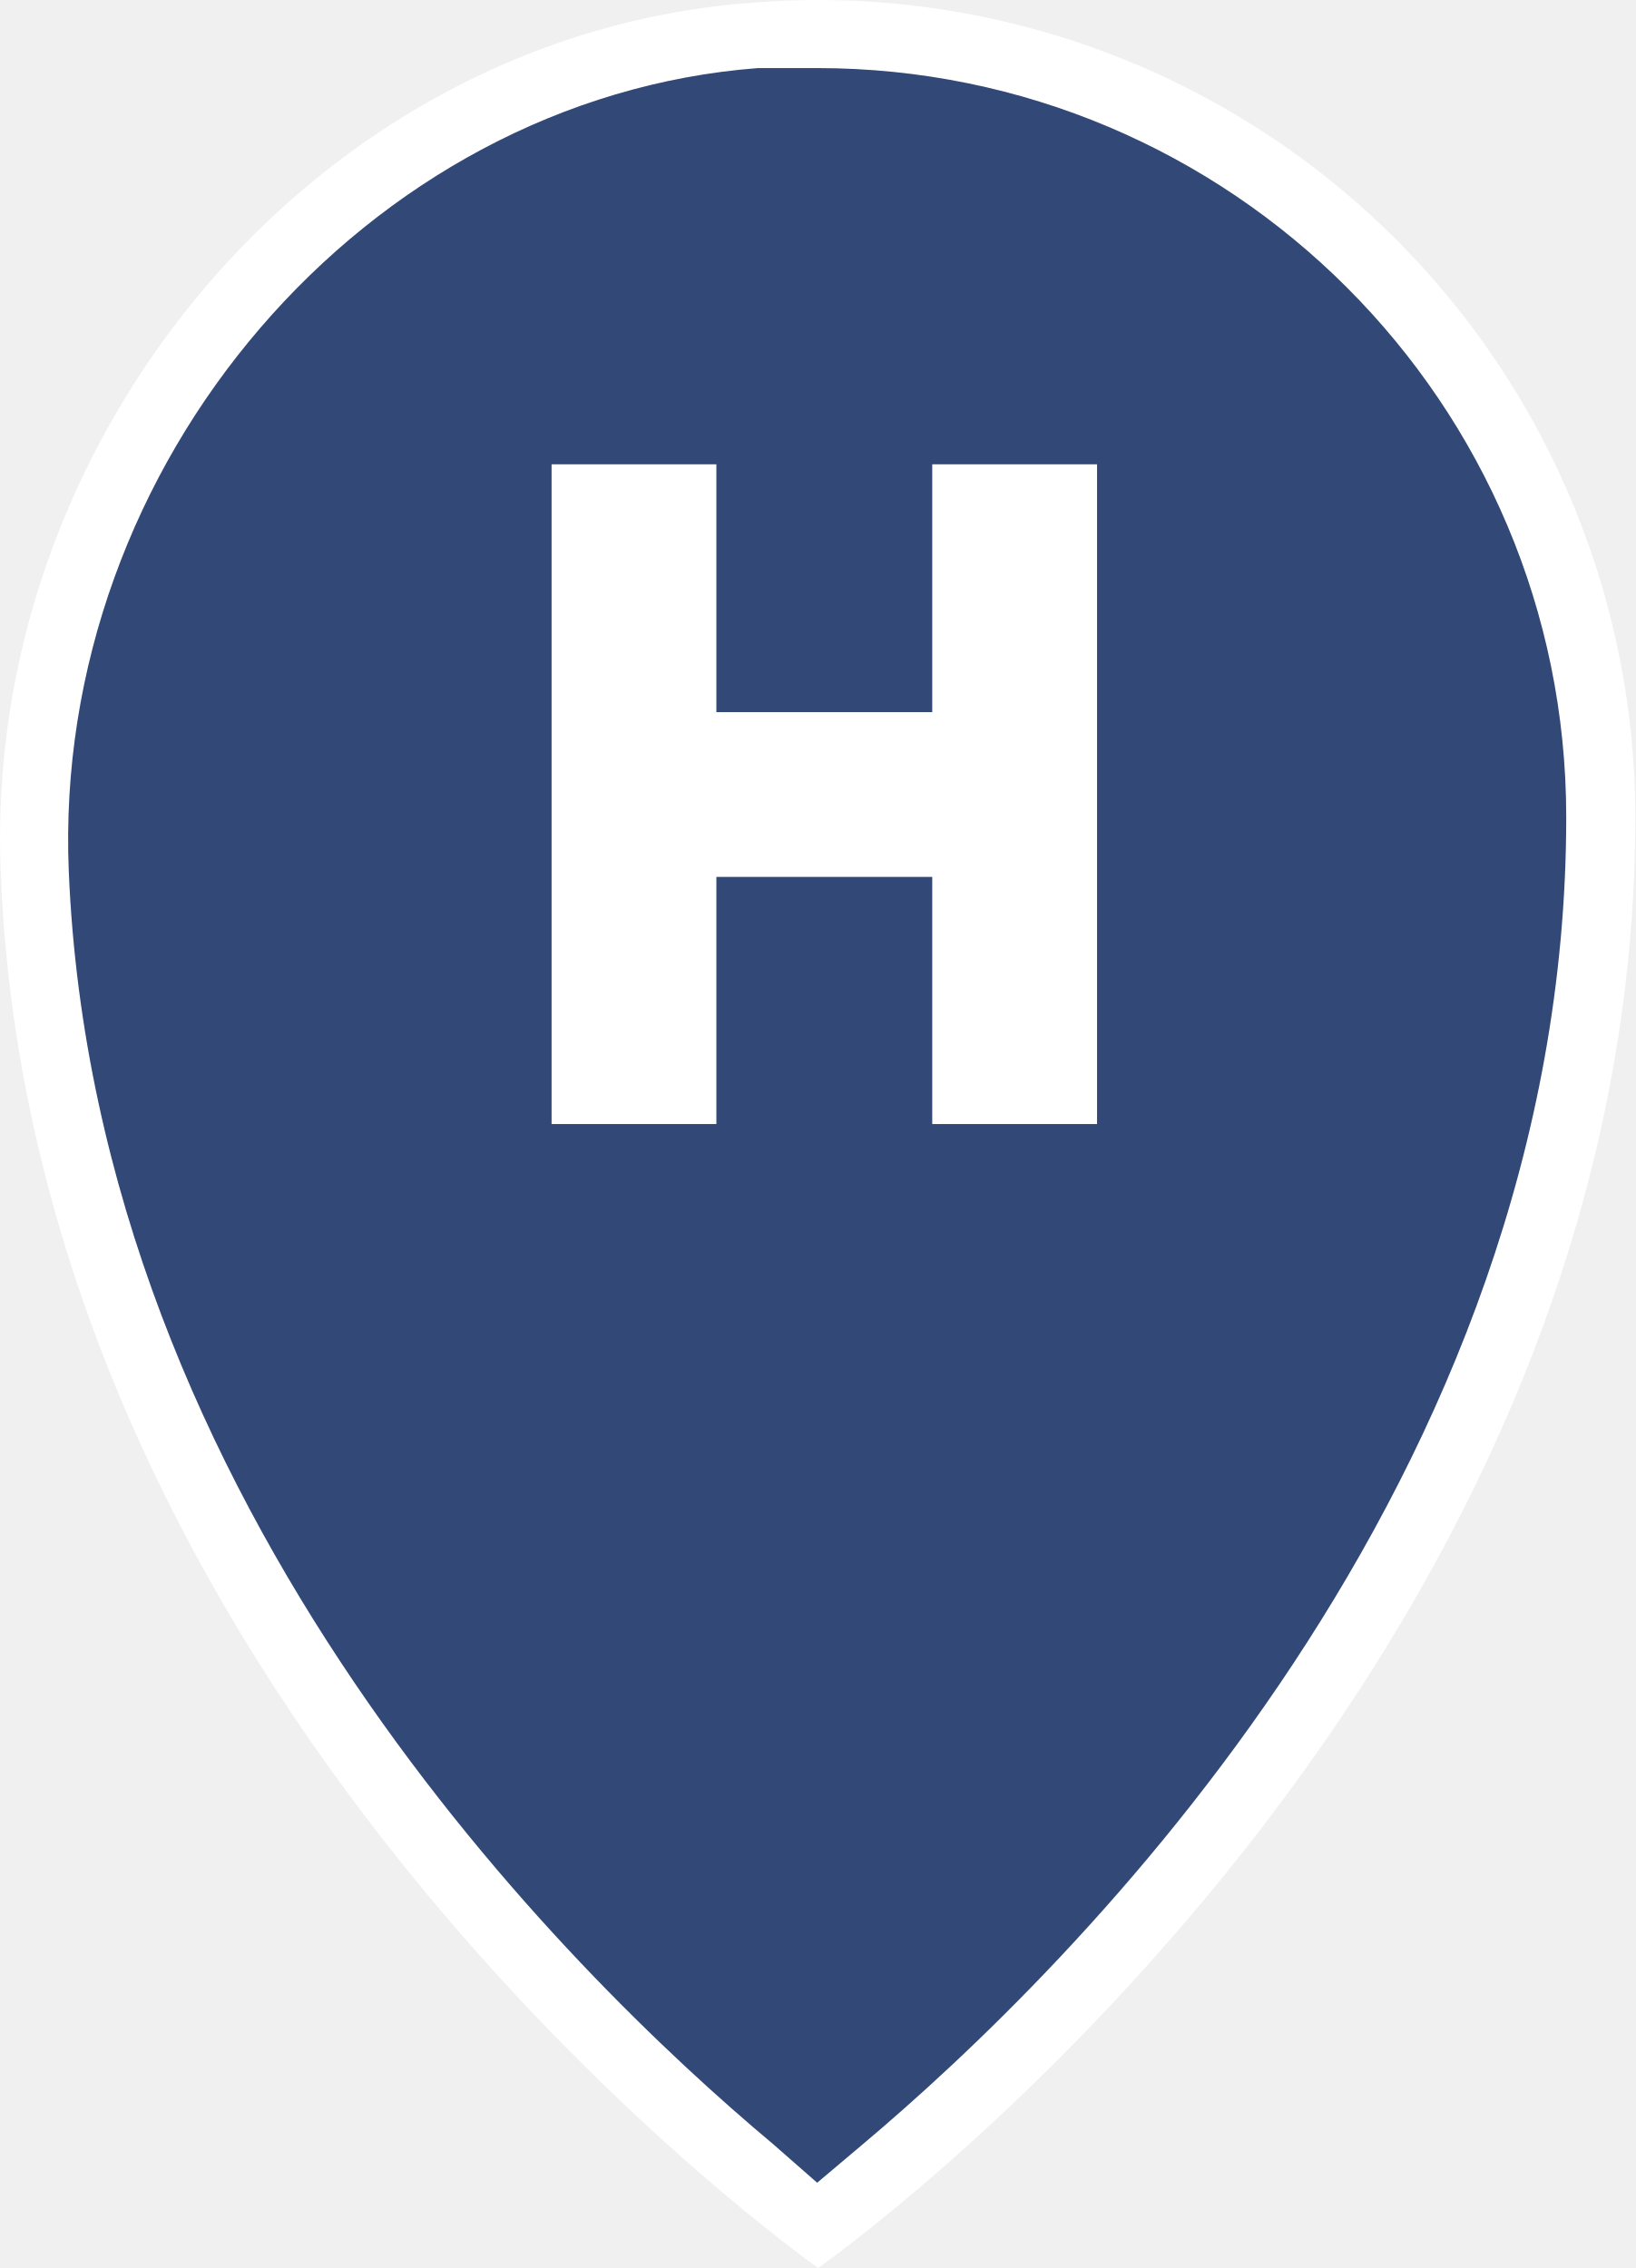
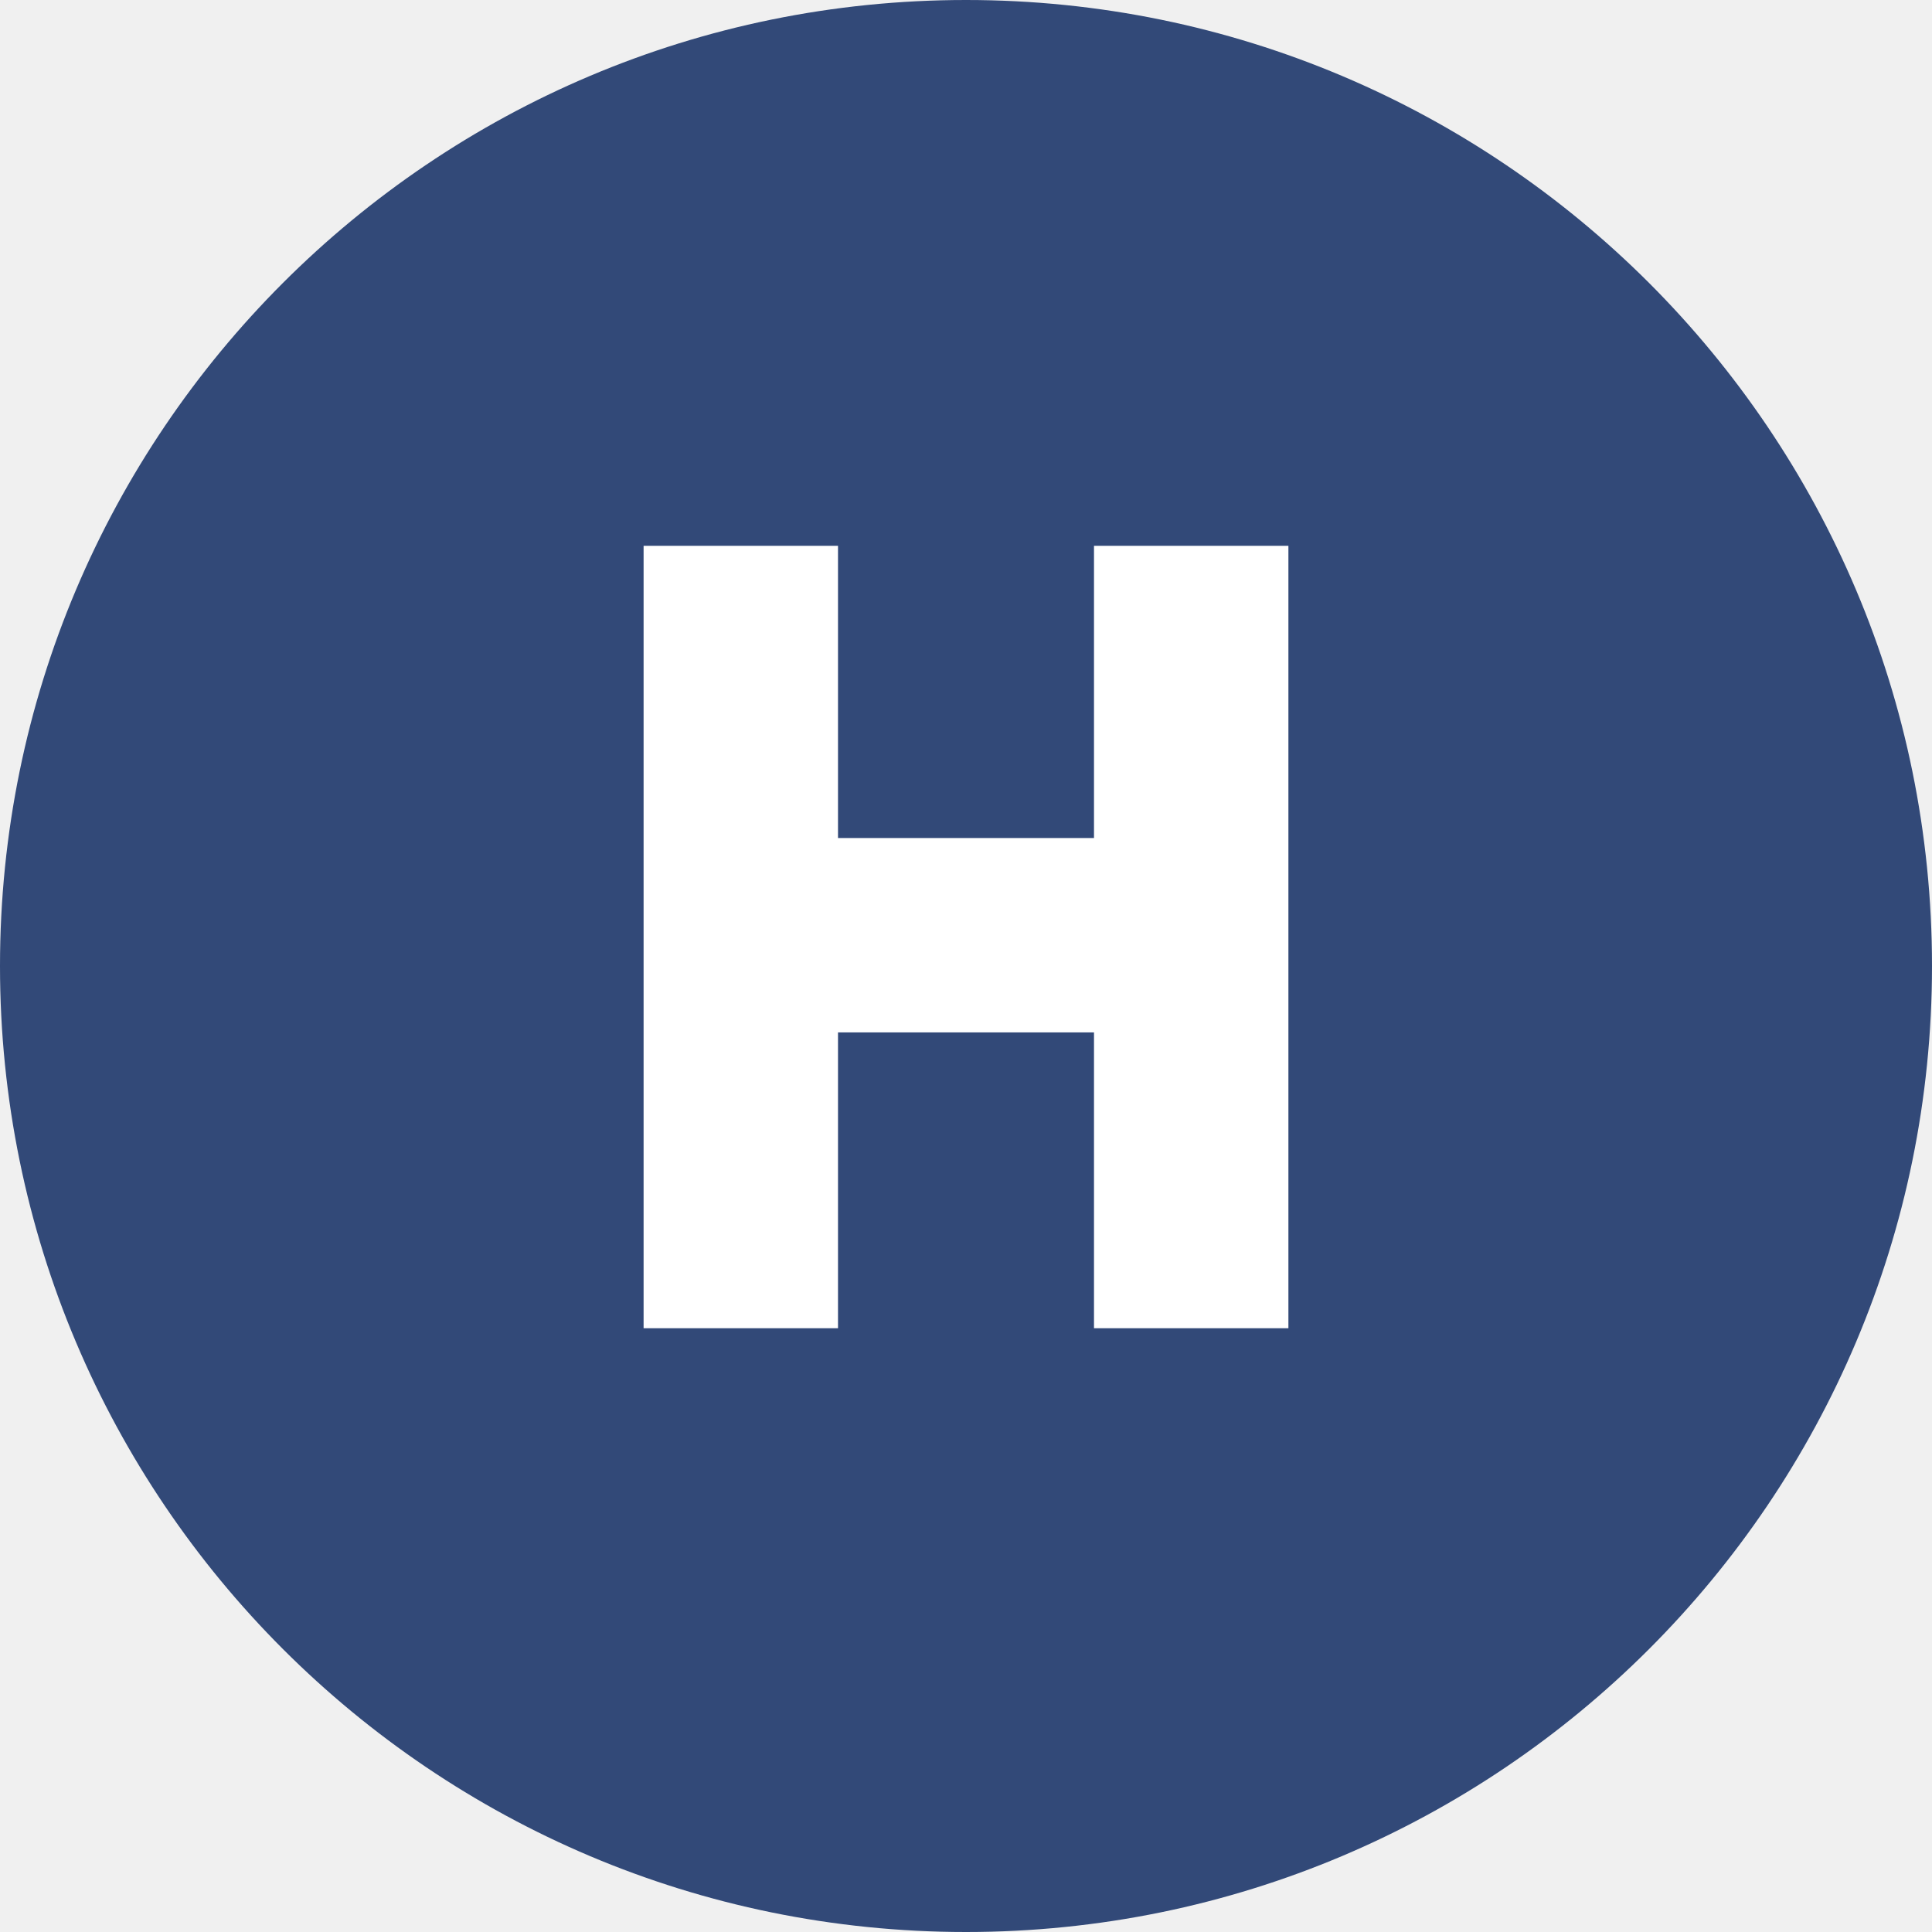
- <svg xmlns="http://www.w3.org/2000/svg" width="24.014" height="33.312" viewBox="0 0 24.014 33.312">
-   <g id="Group_443" data-name="Group 443" transform="translate(-4986 -5831)">
-     <path id="Path_152" data-name="Path 152" d="M17.89,4.57c-6.41.49-11.31,6.43-11,12.84.52,12.41,12,20.42,12,20.43h0s12-8.4,12-21.3a12,12,0,0,0-13-11.97Z" transform="translate(4979.124 5826.472)" fill="#fff" />
-     <path id="Path_113" data-name="Path 113" d="M17.5,36.19c-3-2.51-9.95-9.34-10.34-18.69-.25-6,4.38-11.36,10.12-11.8h.87a11,11,0,0,1,11,11c0,9.76-7.24,16.9-10.36,19.52l-.64.54Z" transform="translate(4979.85 5826.3)" fill="#324978" />
-     <path id="Path_114" data-name="Path 114" d="M22.26,21.21H19.84V17.58H16.67v3.63H14.25V11.52h2.42v3.64h3.17V11.52h2.42Z" transform="translate(4979.85 5826.3)" fill="#fff" />
+ <svg xmlns="http://www.w3.org/2000/svg" viewBox="0 0 16 16">
+   <defs>
+     <style>.cls-1{fill:#fff;}.cls-2{fill:#324978;}</style>
+   </defs>
+   <g id="Layer_2" data-name="Layer 2">
+     <g id="Layer_1-2" data-name="Layer 1">
+       <circle class="cls-1" cx="8" cy="8" r="7.5" />
+       <path class="cls-2" d="M8,0a8,8,0,1,0,8,8A8,8,0,0,0,8,0Zm2.67,11H9.06V8.55H6.94V11H5.33V4.52H6.94V6.94H9.06V4.52h1.61Z" />
+     </g>
  </g>
</svg>
